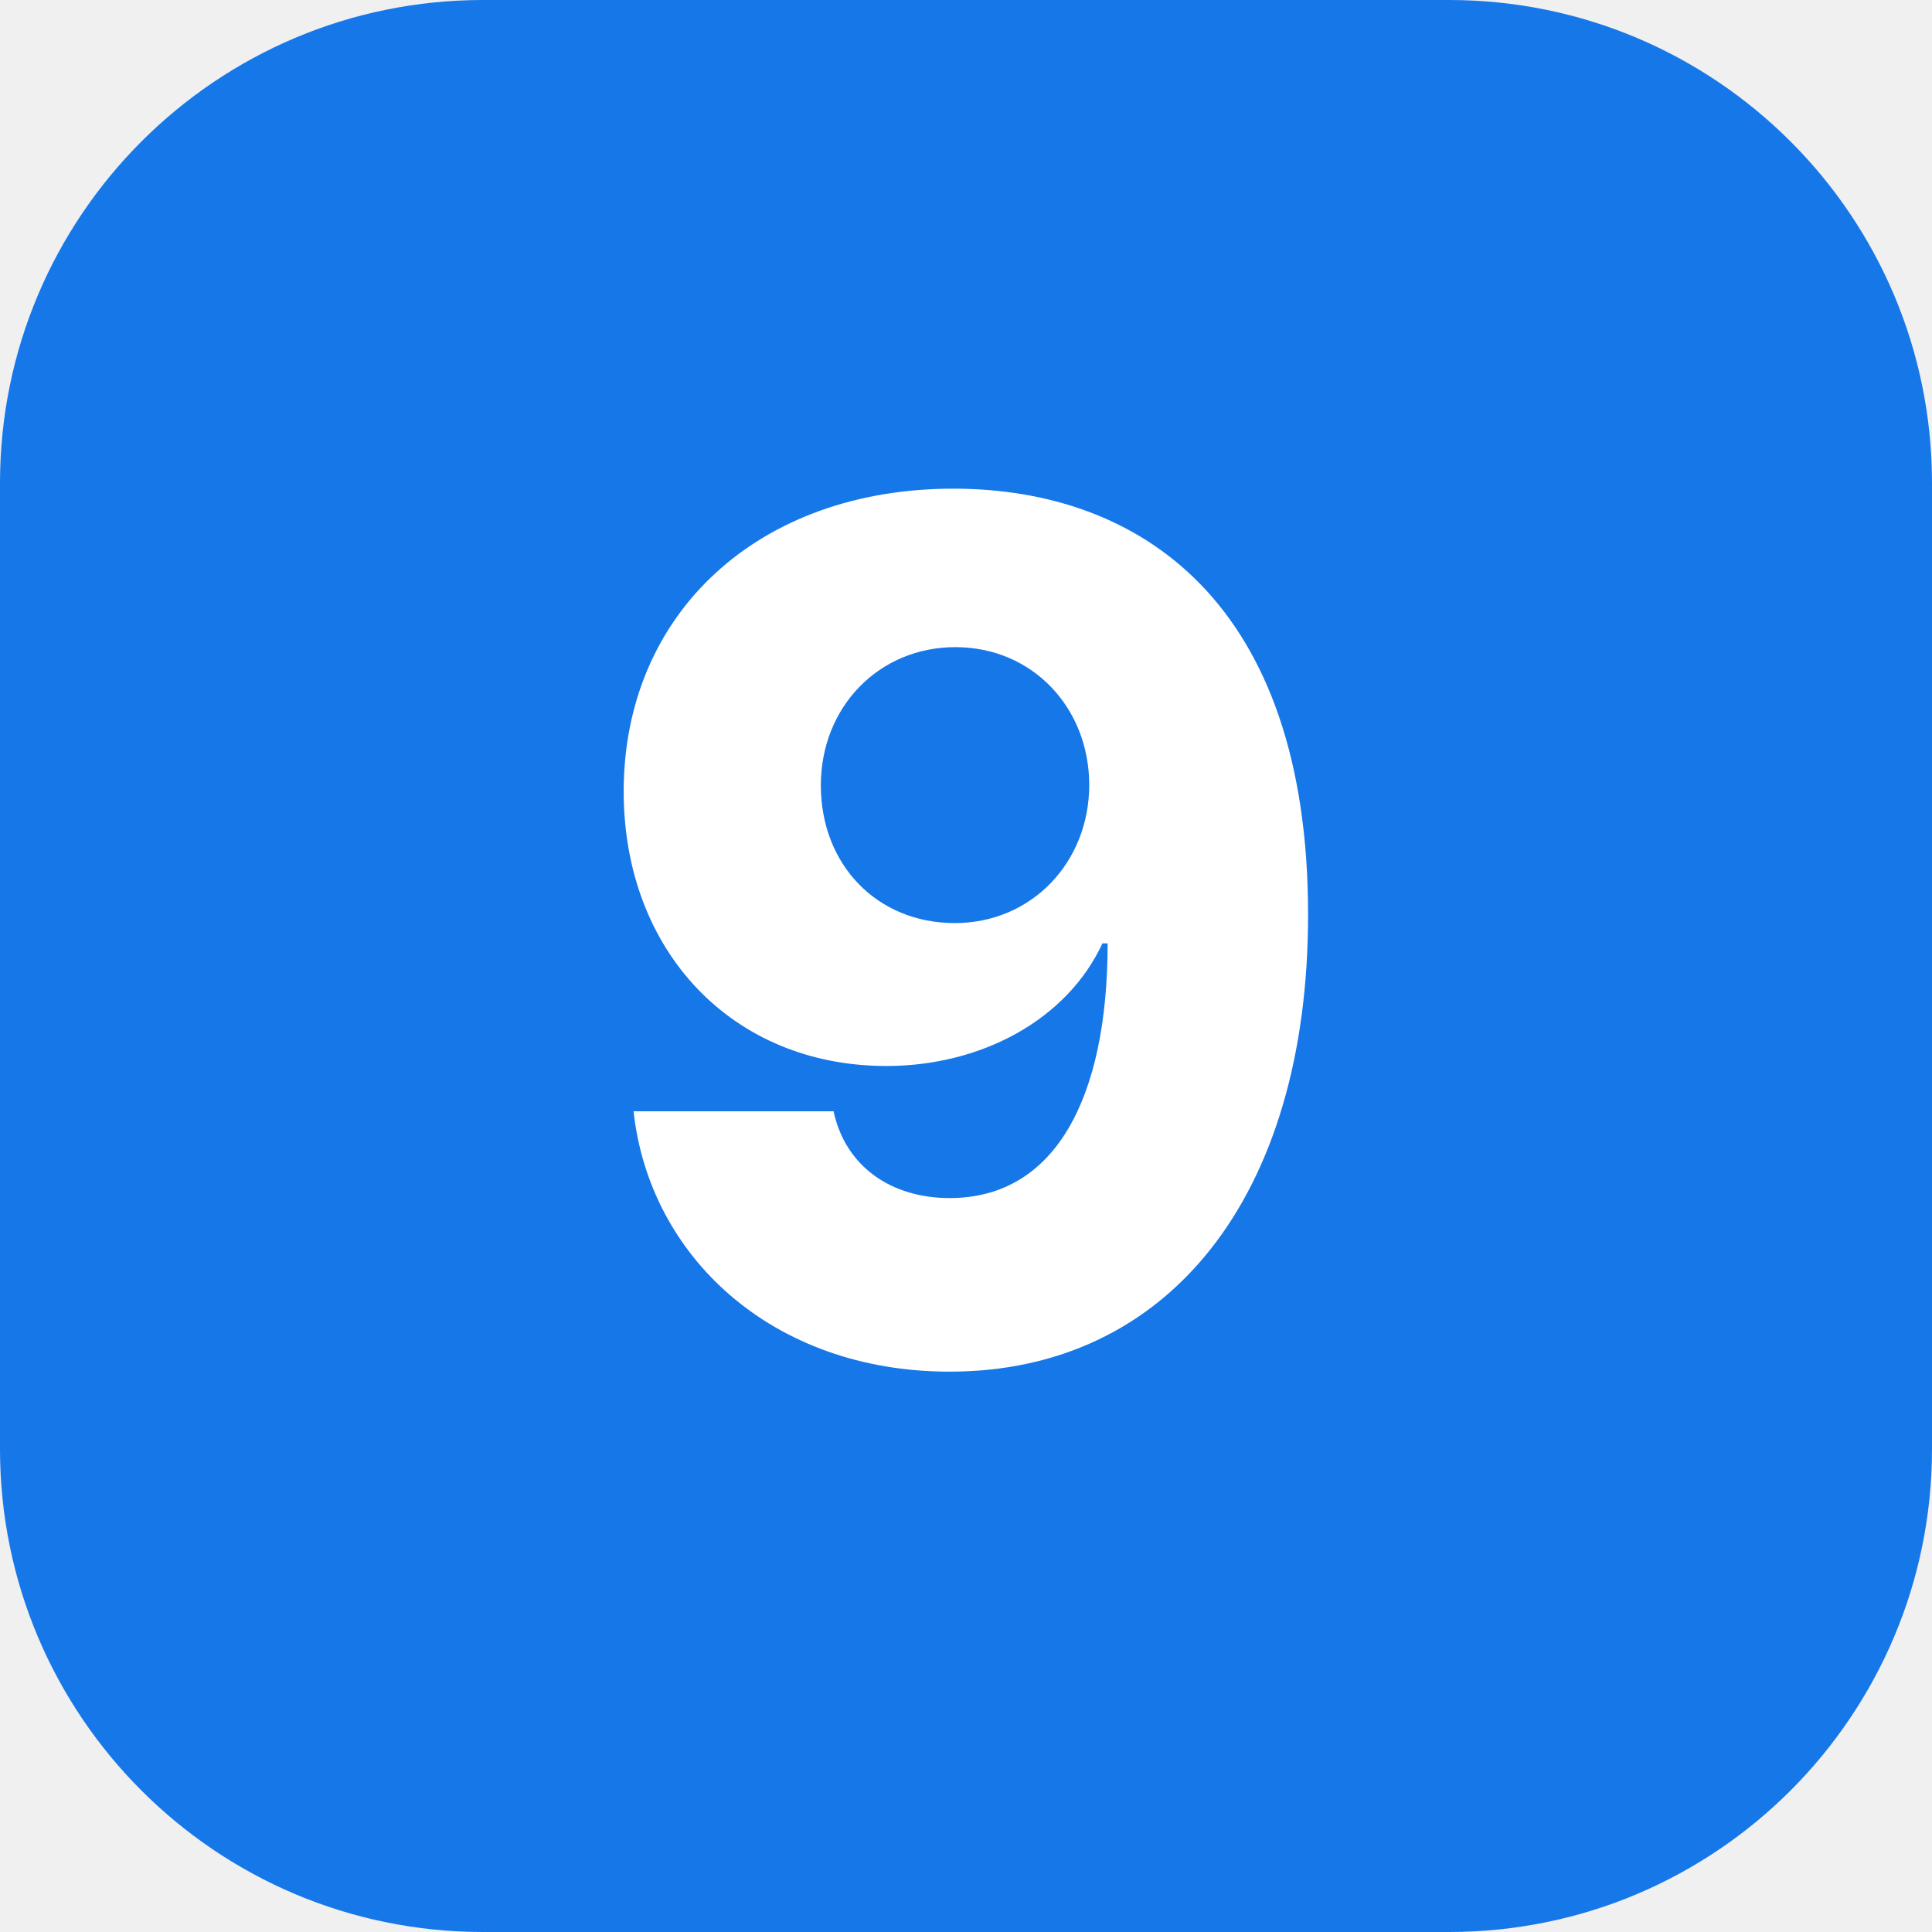
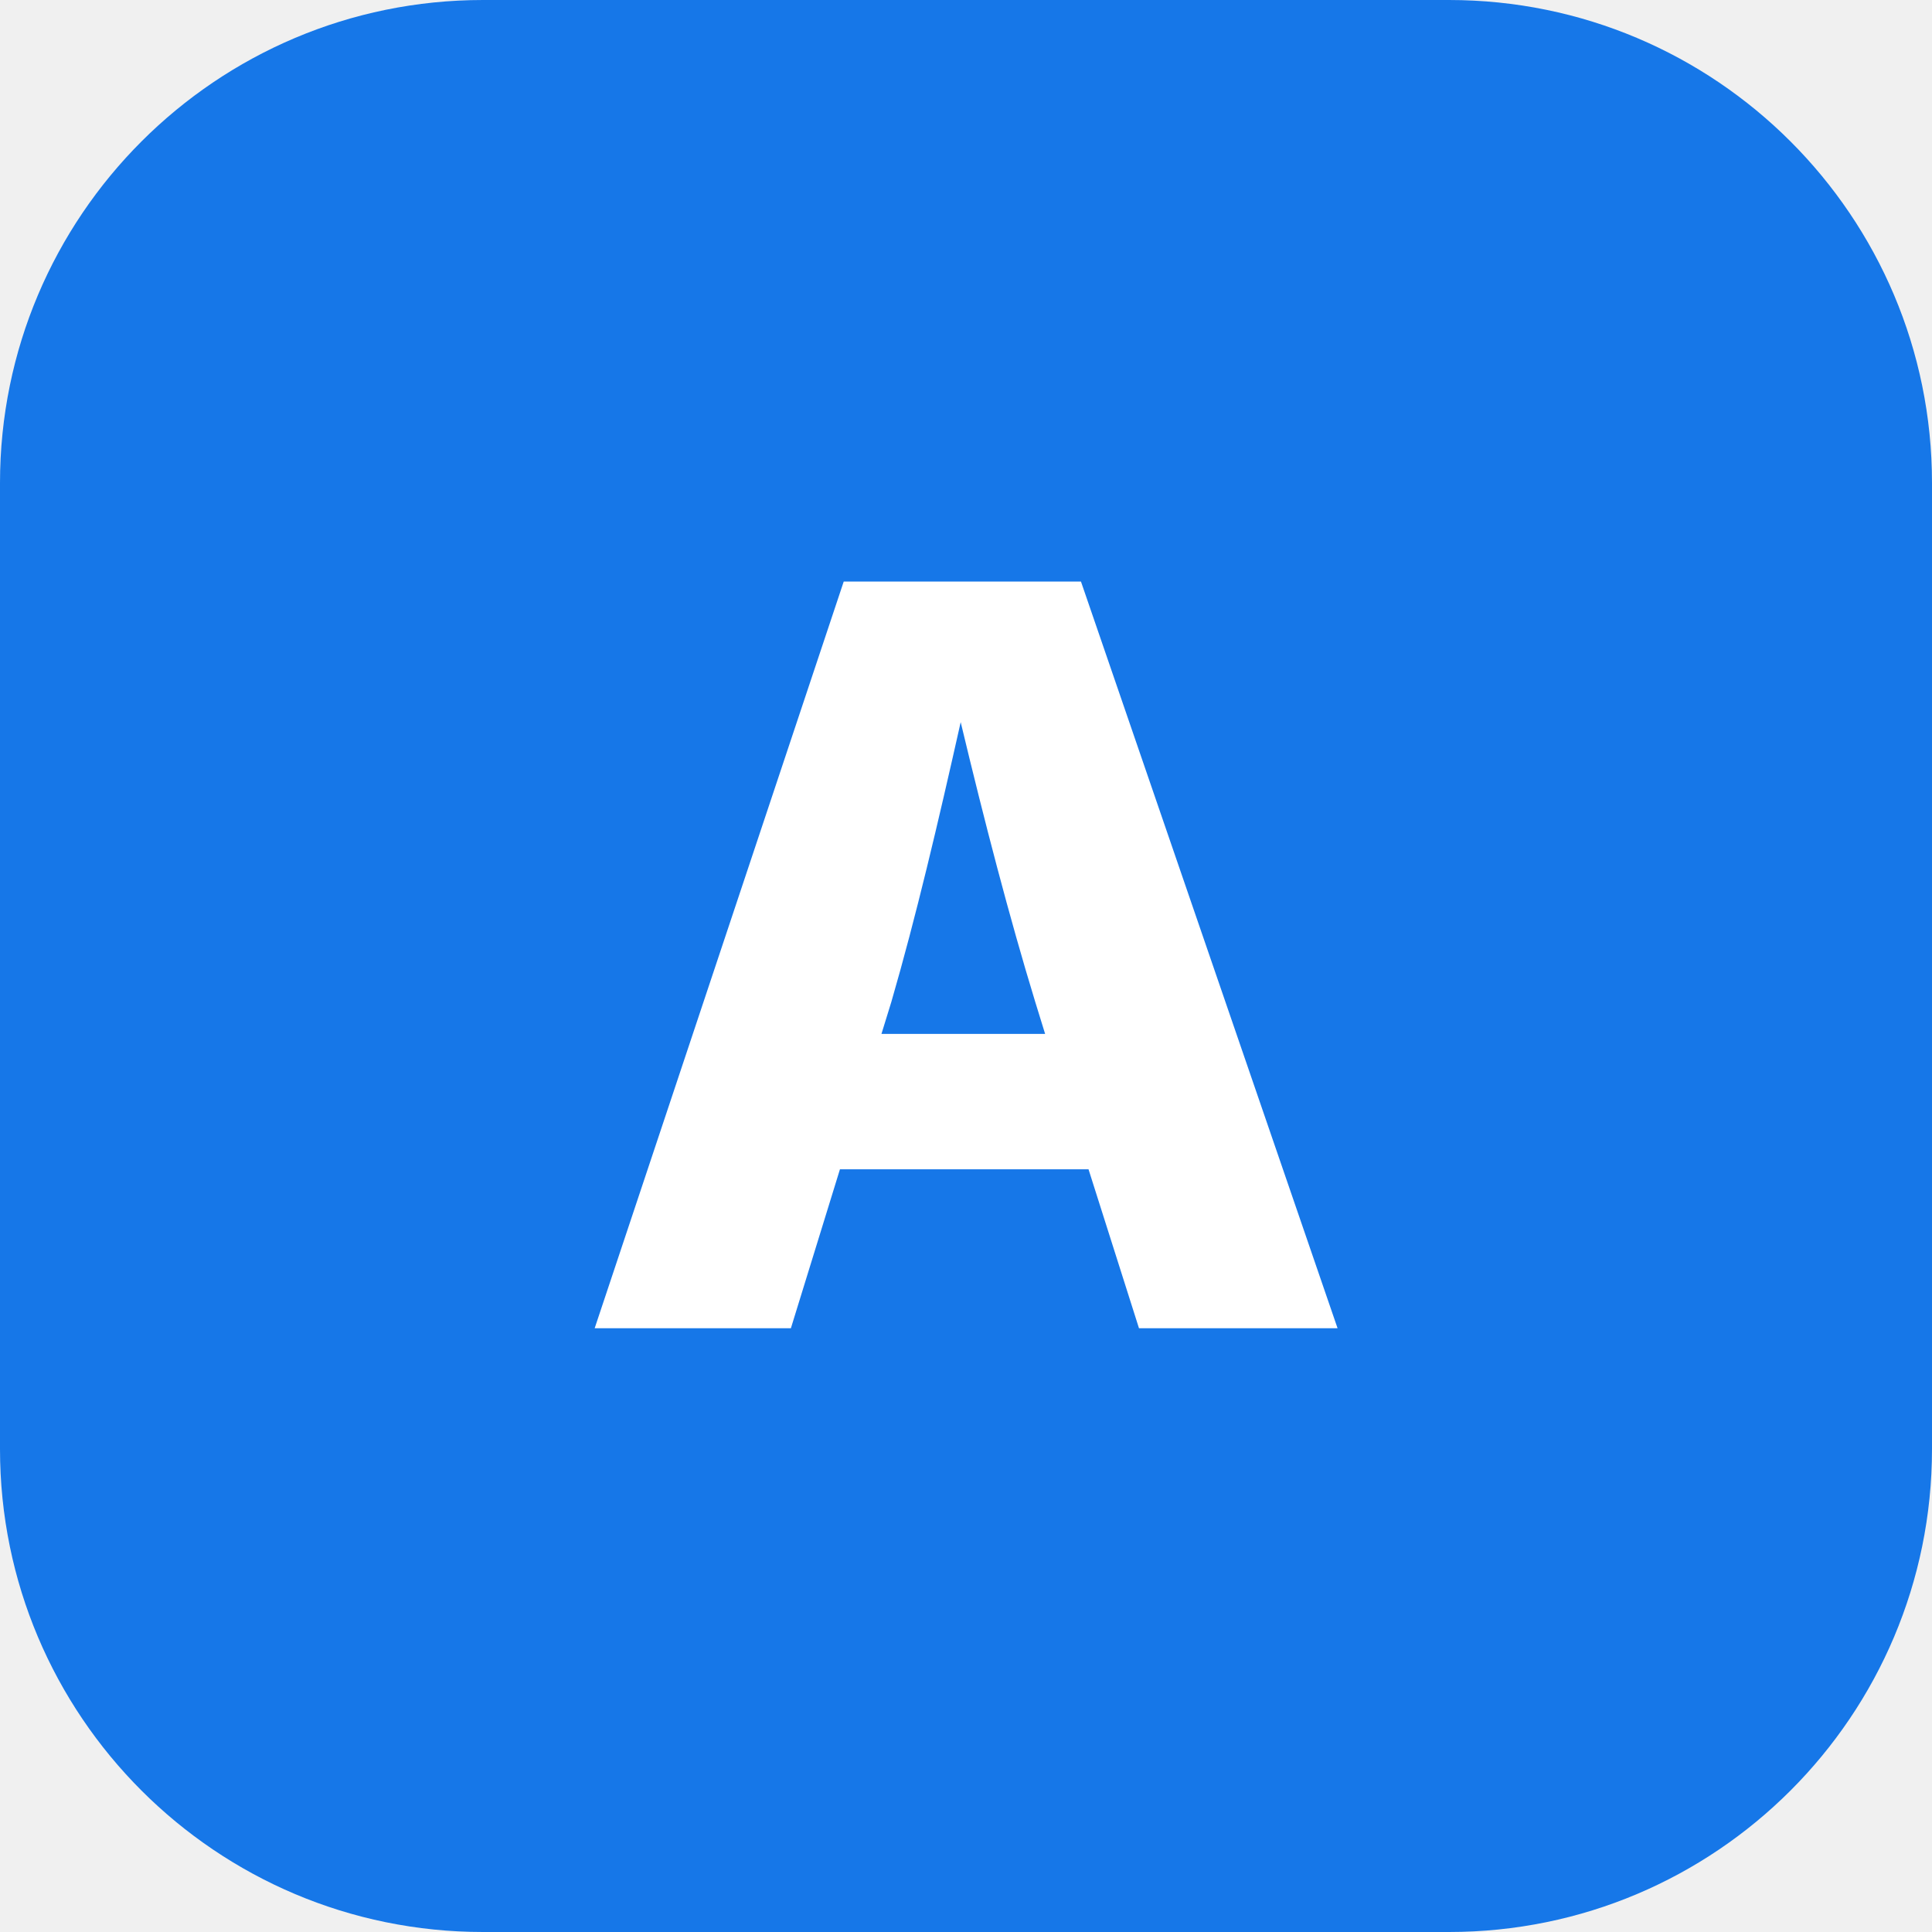
- <svg xmlns="http://www.w3.org/2000/svg" viewBox="0 0 64 64" role="img" aria-label="凪ナンプレ">
+ <svg xmlns="http://www.w3.org/2000/svg" viewBox="0 0 64 64" role="img" aria-label="アプリサポート">
  <rect width="64" height="64" rx="16" fill="#1677e8" />
-   <text x="32" y="45" fill="#fff" font-family="-apple-system, BlinkMacSystemFont, sans-serif" font-size="39" font-weight="800" text-anchor="middle">9</text>
+   <text x="32" y="44" fill="#fff" font-family="-apple-system, BlinkMacSystemFont, sans-serif" font-size="34" font-weight="800" text-anchor="middle">A</text>
</svg>
